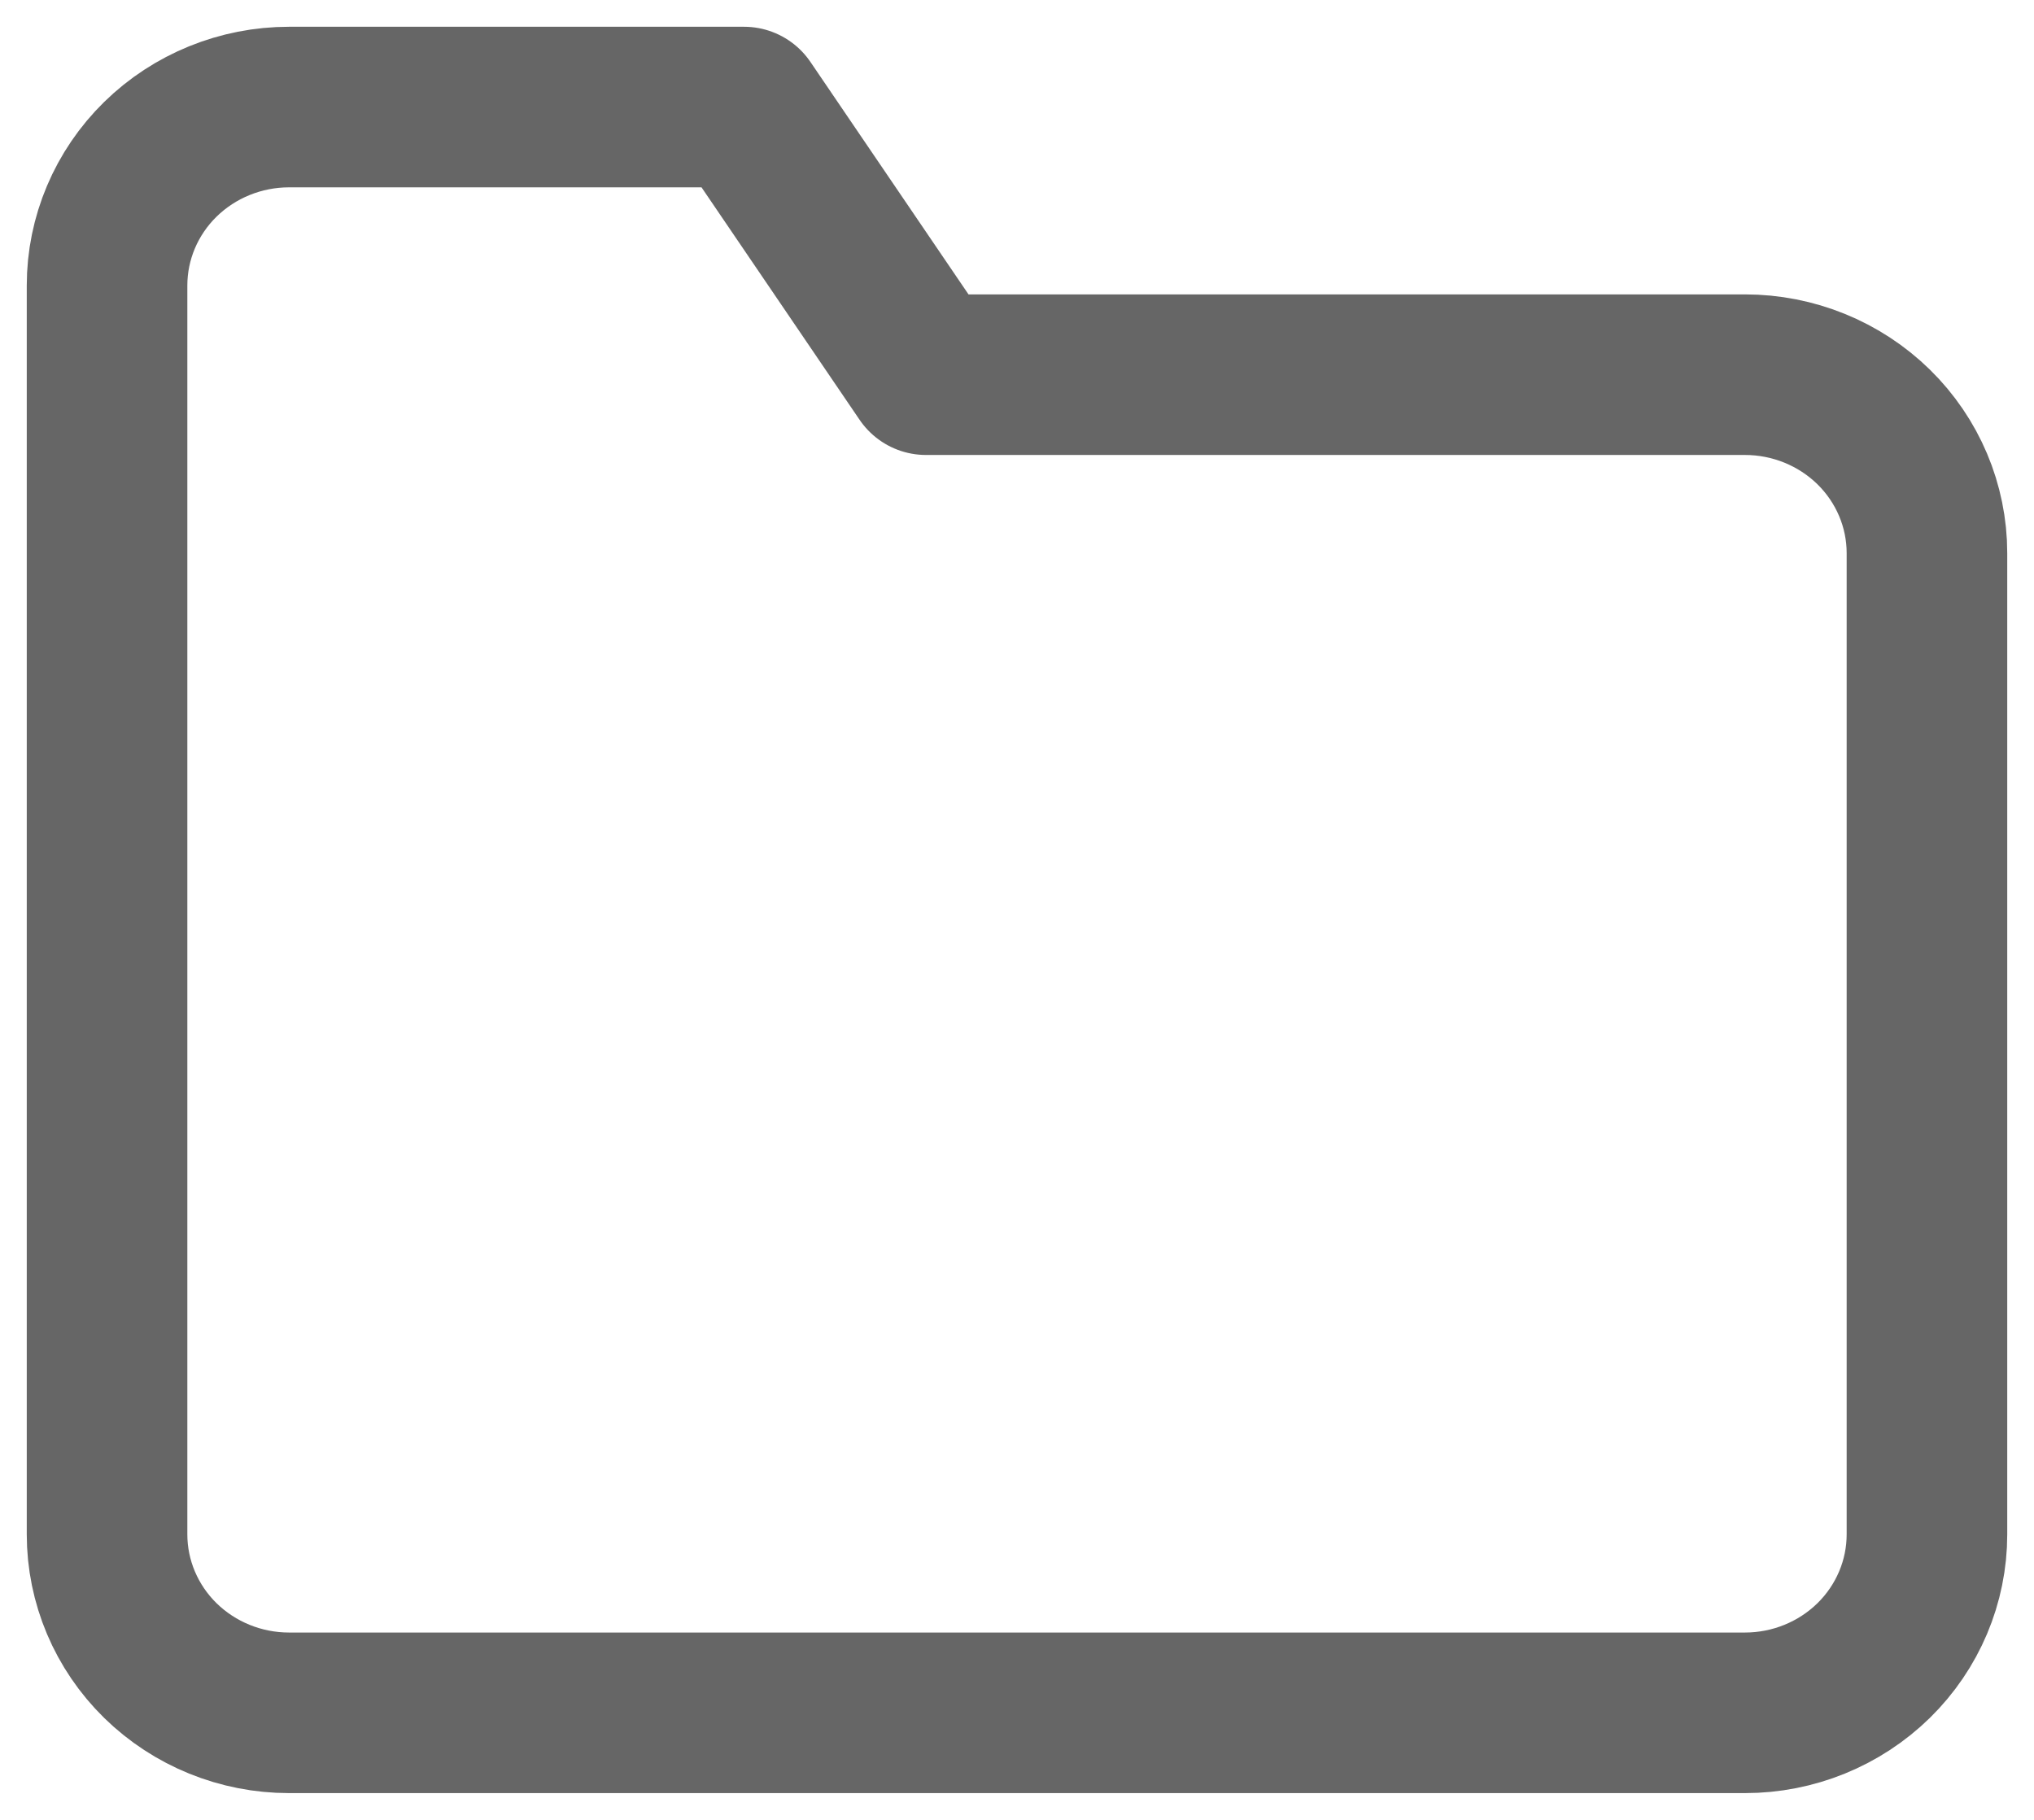
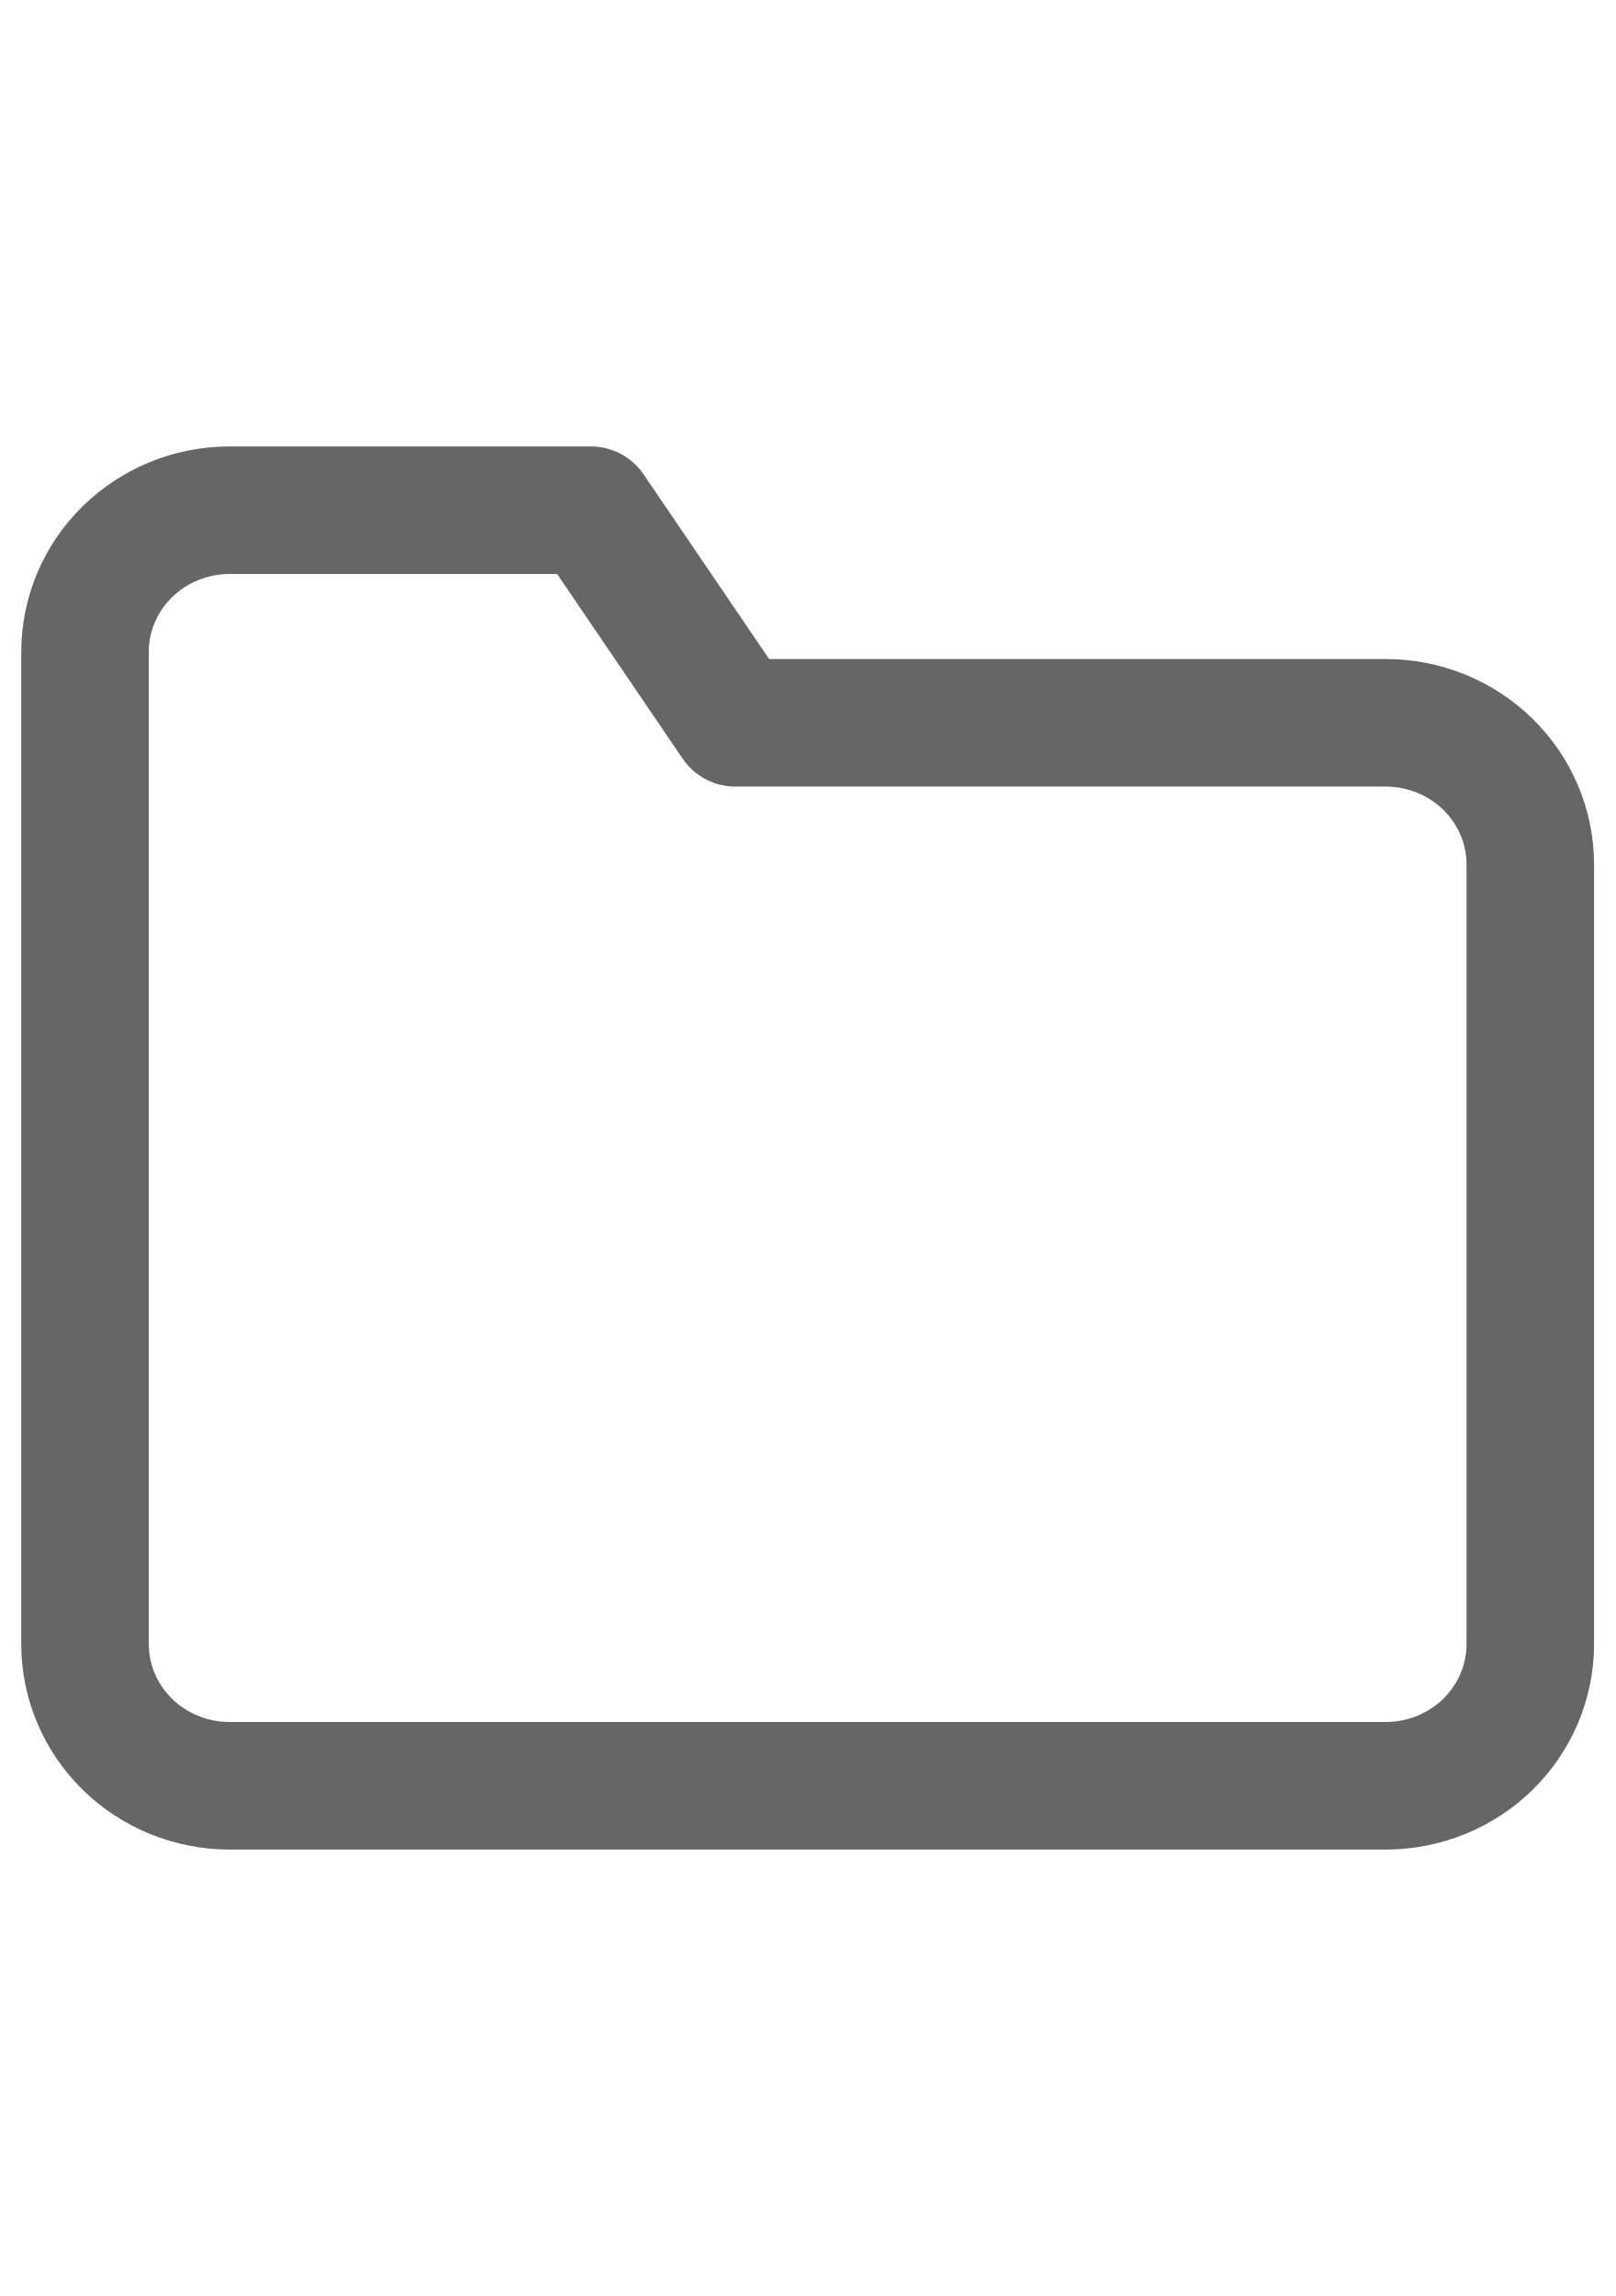
- <svg xmlns="http://www.w3.org/2000/svg" width="19" height="17" viewBox="0 0 19 17" fill="none">
+ <svg xmlns="http://www.w3.org/2000/svg" width="19" height="27" viewBox="0 0 19 17" fill="none">
  <path d="M18 14.333C18 14.775 17.821 15.199 17.502 15.512C17.183 15.824 16.751 16 16.3 16H2.7C2.249 16 1.817 15.824 1.498 15.512C1.179 15.199 1 14.775 1 14.333V2.667C1 2.225 1.179 1.801 1.498 1.488C1.817 1.176 2.249 1 2.7 1H6.95L8.65 3.5H16.3C16.751 3.5 17.183 3.676 17.502 3.988C17.821 4.301 18 4.725 18 5.167V14.333Z" stroke="#666666" stroke-width="1.5" stroke-linecap="round" stroke-linejoin="round" />
</svg>
